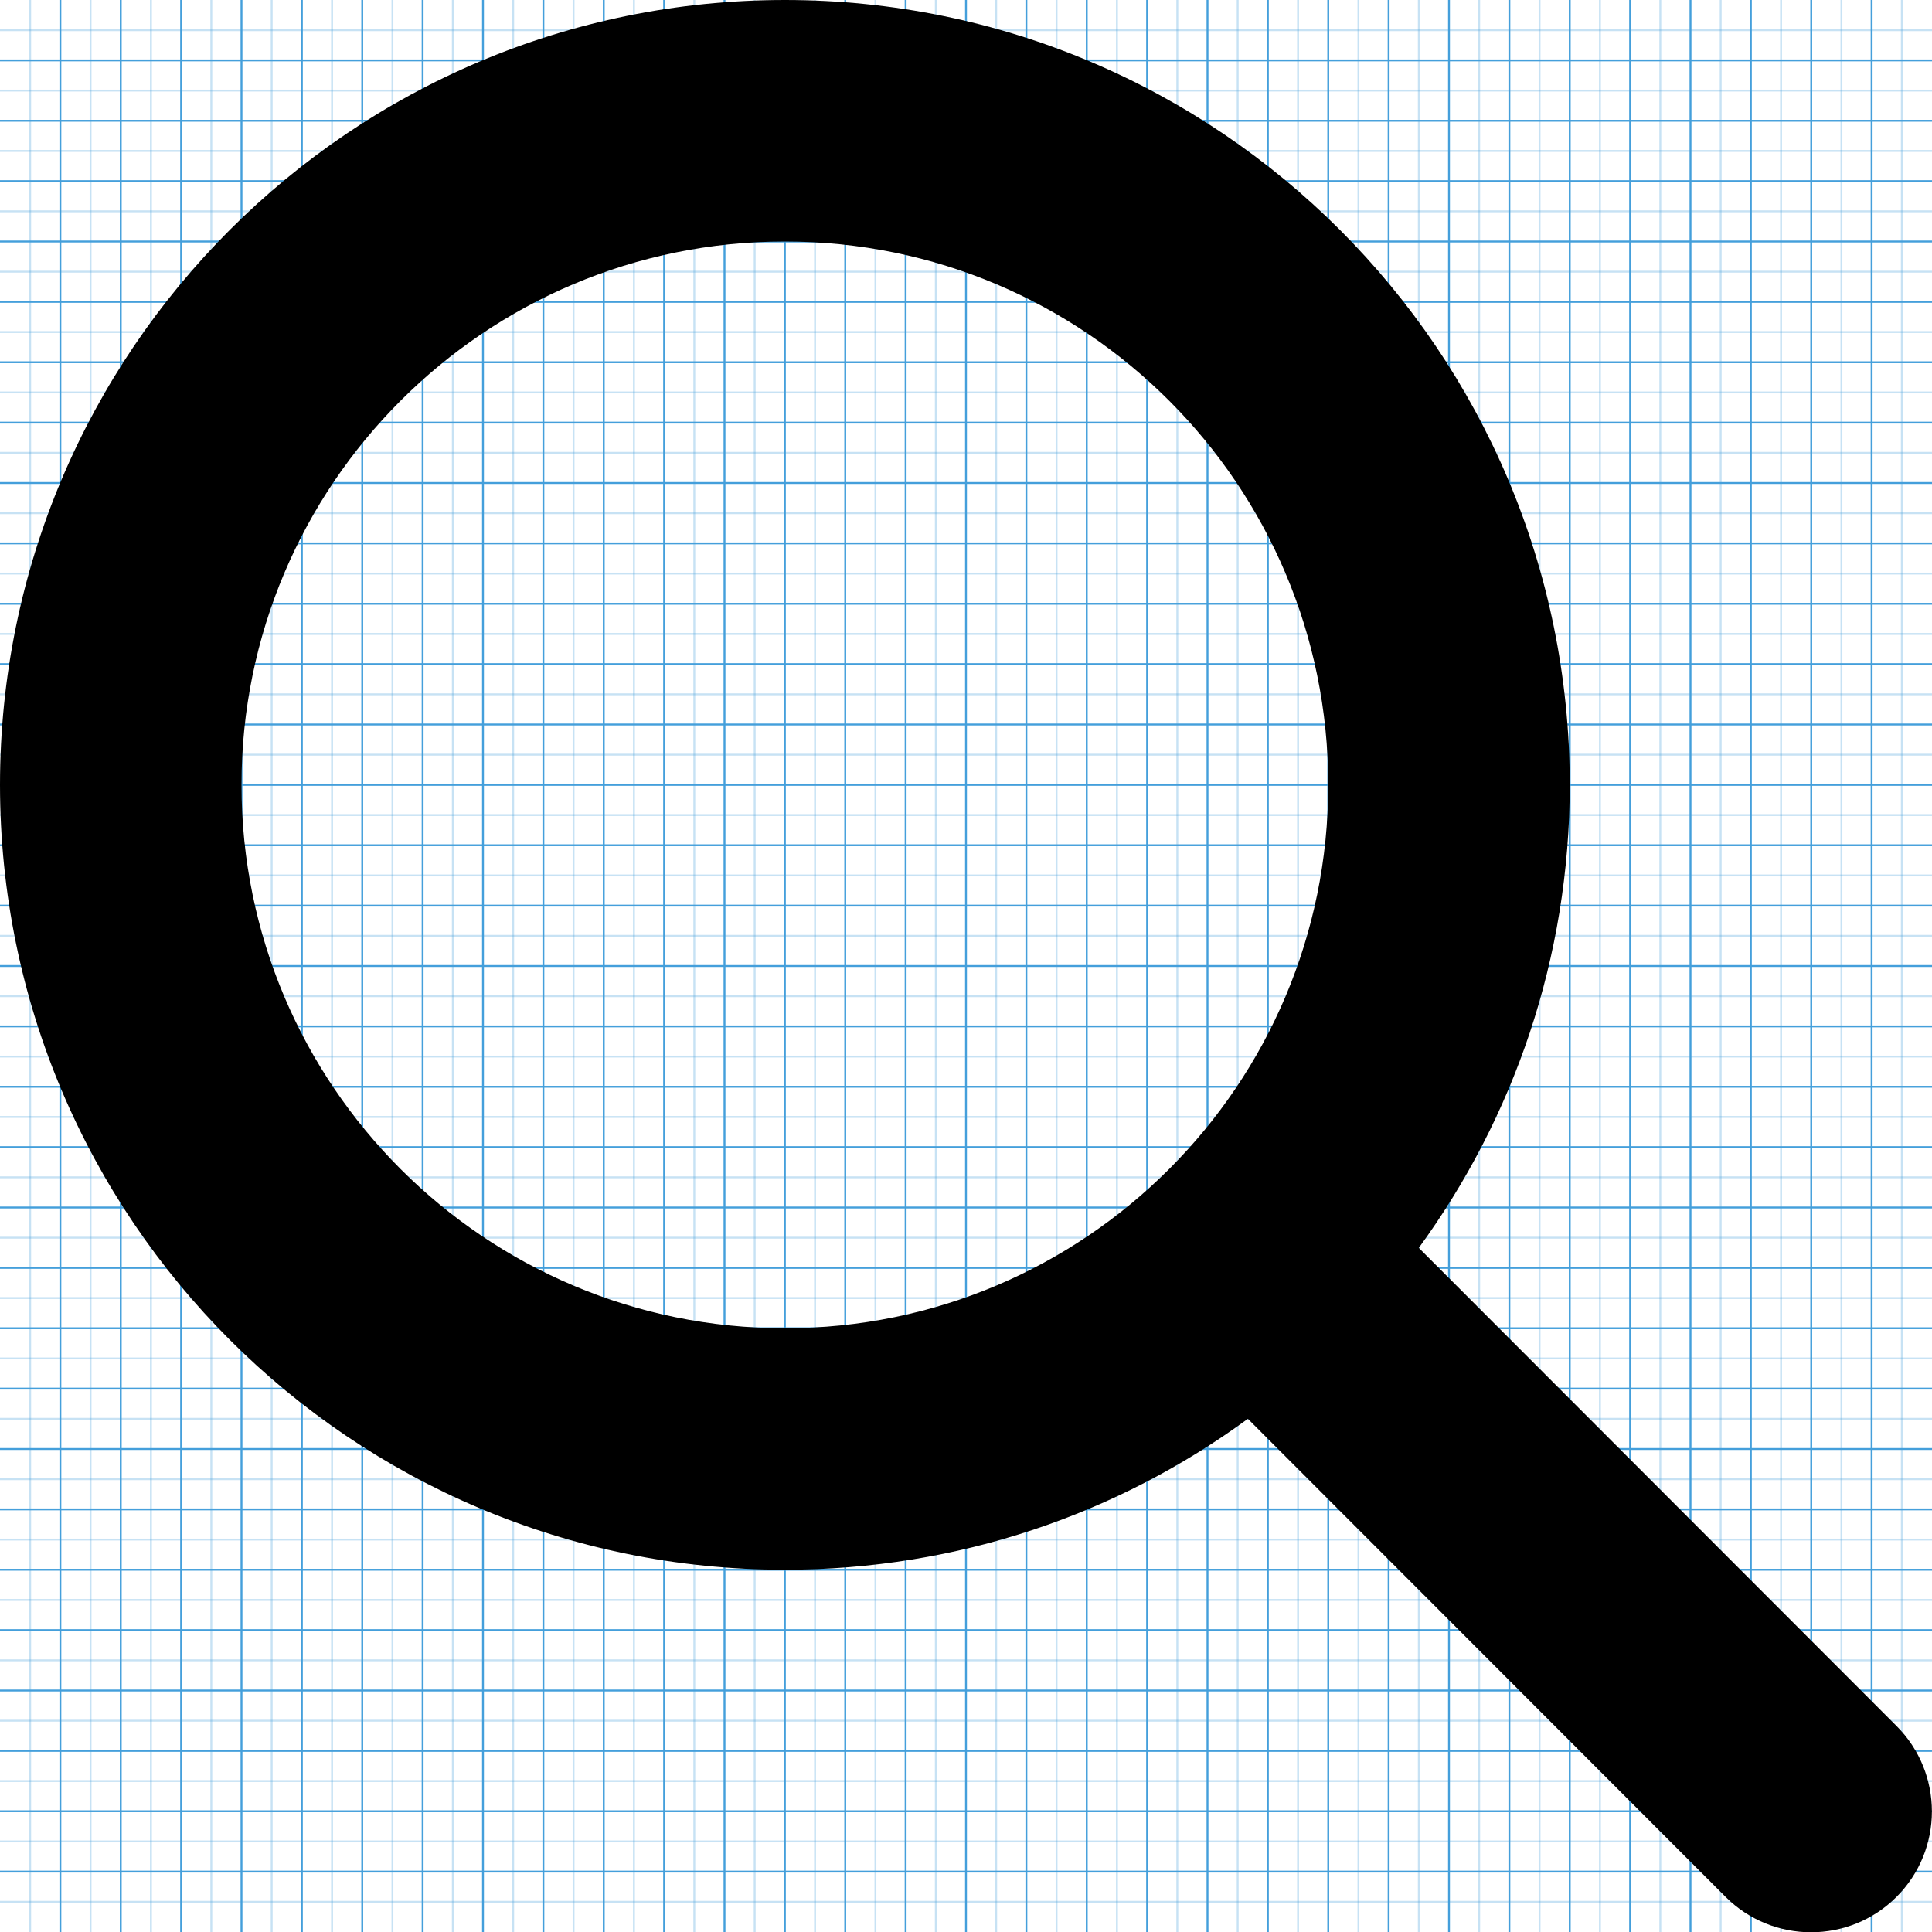
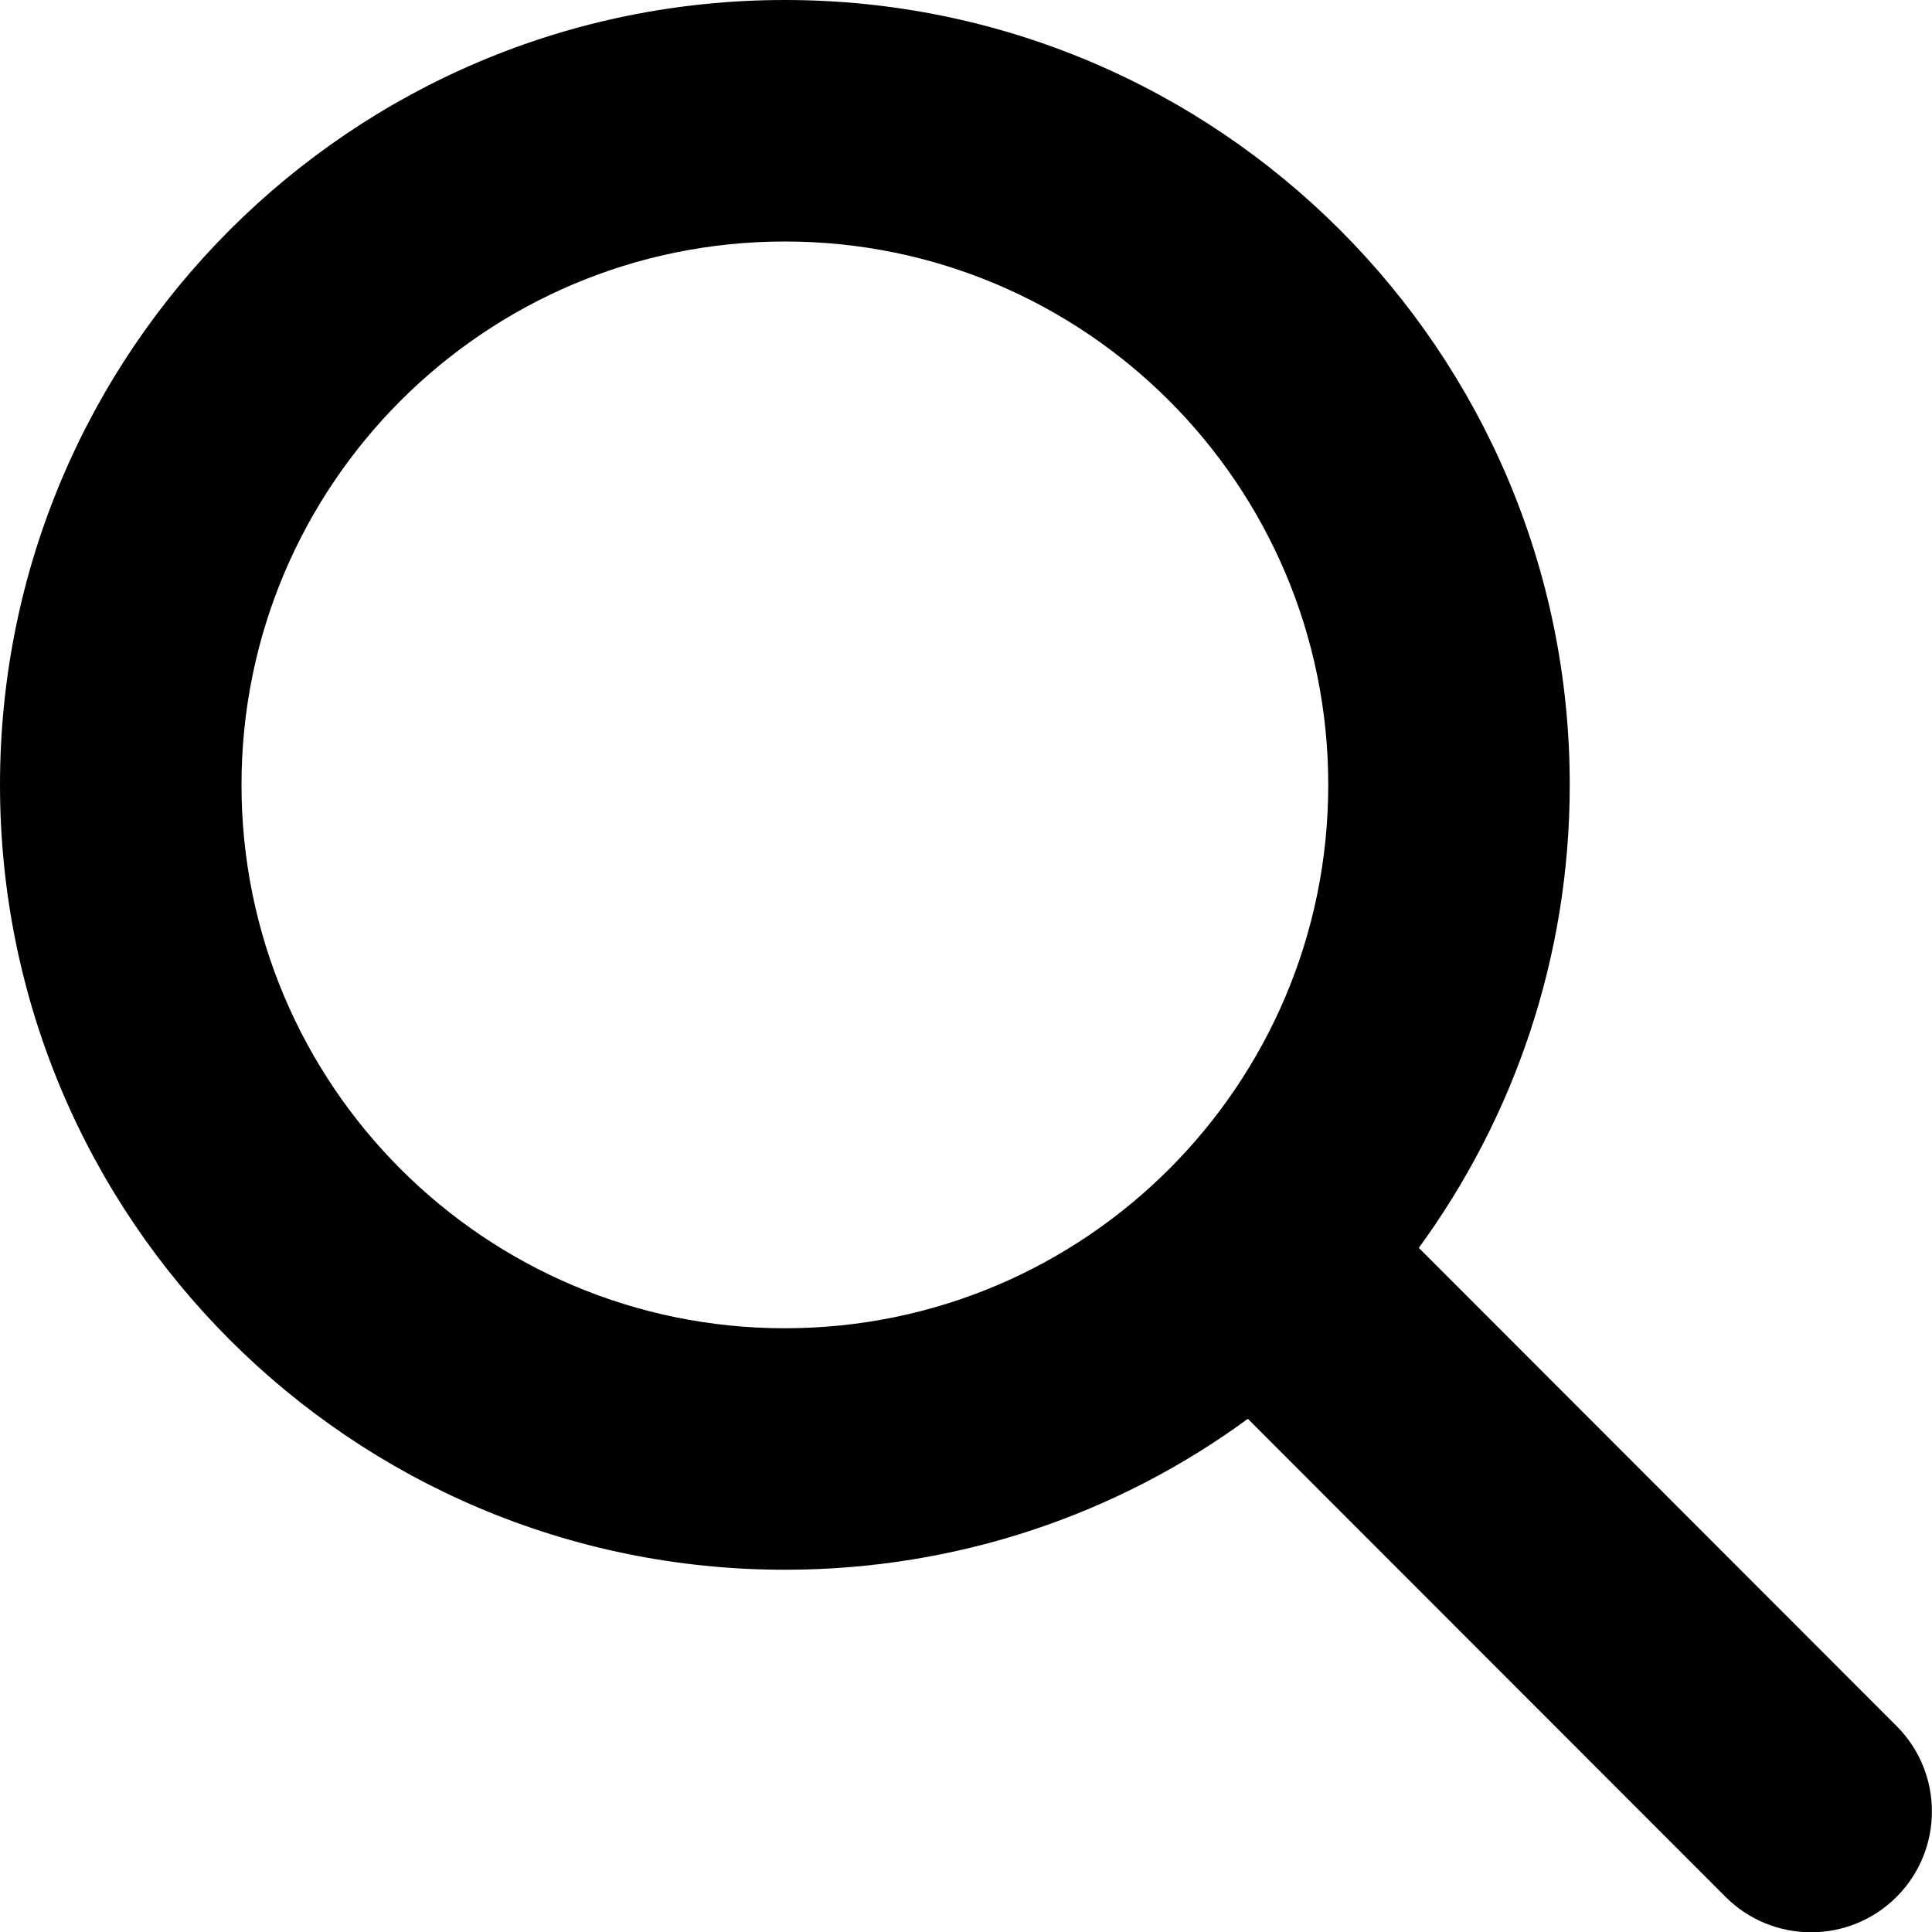
<svg xmlns="http://www.w3.org/2000/svg" version="1.1" width="1024" height="1024" viewBox="0 0 1024 1024">
-   <g id="icomoon-ignore">
-     <line stroke-width="1" x1="16" y1="0" x2="16" y2="1024" stroke="#449FDB" opacity="0.3" />
-     <line stroke-width="1" x1="32" y1="0" x2="32" y2="1024" stroke="#449FDB" opacity="1" />
-     <line stroke-width="1" x1="48" y1="0" x2="48" y2="1024" stroke="#449FDB" opacity="0.3" />
-     <line stroke-width="1" x1="64" y1="0" x2="64" y2="1024" stroke="#449FDB" opacity="1" />
-     <line stroke-width="1" x1="80" y1="0" x2="80" y2="1024" stroke="#449FDB" opacity="0.3" />
-     <line stroke-width="1" x1="96" y1="0" x2="96" y2="1024" stroke="#449FDB" opacity="1" />
-     <line stroke-width="1" x1="112" y1="0" x2="112" y2="1024" stroke="#449FDB" opacity="0.3" />
-     <line stroke-width="1" x1="128" y1="0" x2="128" y2="1024" stroke="#449FDB" opacity="1" />
-     <line stroke-width="1" x1="144" y1="0" x2="144" y2="1024" stroke="#449FDB" opacity="0.3" />
-     <line stroke-width="1" x1="160" y1="0" x2="160" y2="1024" stroke="#449FDB" opacity="1" />
-     <line stroke-width="1" x1="176" y1="0" x2="176" y2="1024" stroke="#449FDB" opacity="0.3" />
-     <line stroke-width="1" x1="192" y1="0" x2="192" y2="1024" stroke="#449FDB" opacity="1" />
-     <line stroke-width="1" x1="208" y1="0" x2="208" y2="1024" stroke="#449FDB" opacity="0.3" />
-     <line stroke-width="1" x1="224" y1="0" x2="224" y2="1024" stroke="#449FDB" opacity="1" />
-     <line stroke-width="1" x1="240" y1="0" x2="240" y2="1024" stroke="#449FDB" opacity="0.3" />
-     <line stroke-width="1" x1="256" y1="0" x2="256" y2="1024" stroke="#449FDB" opacity="1" />
-     <line stroke-width="1" x1="272" y1="0" x2="272" y2="1024" stroke="#449FDB" opacity="0.3" />
-     <line stroke-width="1" x1="288" y1="0" x2="288" y2="1024" stroke="#449FDB" opacity="1" />
-     <line stroke-width="1" x1="304" y1="0" x2="304" y2="1024" stroke="#449FDB" opacity="0.3" />
-     <line stroke-width="1" x1="320" y1="0" x2="320" y2="1024" stroke="#449FDB" opacity="1" />
-     <line stroke-width="1" x1="336" y1="0" x2="336" y2="1024" stroke="#449FDB" opacity="0.3" />
-     <line stroke-width="1" x1="352" y1="0" x2="352" y2="1024" stroke="#449FDB" opacity="1" />
-     <line stroke-width="1" x1="368" y1="0" x2="368" y2="1024" stroke="#449FDB" opacity="0.3" />
-     <line stroke-width="1" x1="384" y1="0" x2="384" y2="1024" stroke="#449FDB" opacity="1" />
-     <line stroke-width="1" x1="400" y1="0" x2="400" y2="1024" stroke="#449FDB" opacity="0.3" />
-     <line stroke-width="1" x1="416" y1="0" x2="416" y2="1024" stroke="#449FDB" opacity="1" />
-     <line stroke-width="1" x1="432" y1="0" x2="432" y2="1024" stroke="#449FDB" opacity="0.3" />
-     <line stroke-width="1" x1="448" y1="0" x2="448" y2="1024" stroke="#449FDB" opacity="1" />
-     <line stroke-width="1" x1="464" y1="0" x2="464" y2="1024" stroke="#449FDB" opacity="0.3" />
-     <line stroke-width="1" x1="480" y1="0" x2="480" y2="1024" stroke="#449FDB" opacity="1" />
-     <line stroke-width="1" x1="496" y1="0" x2="496" y2="1024" stroke="#449FDB" opacity="0.3" />
-     <line stroke-width="1" x1="512" y1="0" x2="512" y2="1024" stroke="#449FDB" opacity="1" />
-     <line stroke-width="1" x1="528" y1="0" x2="528" y2="1024" stroke="#449FDB" opacity="0.3" />
-     <line stroke-width="1" x1="544" y1="0" x2="544" y2="1024" stroke="#449FDB" opacity="1" />
-     <line stroke-width="1" x1="560" y1="0" x2="560" y2="1024" stroke="#449FDB" opacity="0.3" />
-     <line stroke-width="1" x1="576" y1="0" x2="576" y2="1024" stroke="#449FDB" opacity="1" />
-     <line stroke-width="1" x1="592" y1="0" x2="592" y2="1024" stroke="#449FDB" opacity="0.3" />
-     <line stroke-width="1" x1="608" y1="0" x2="608" y2="1024" stroke="#449FDB" opacity="1" />
-     <line stroke-width="1" x1="624" y1="0" x2="624" y2="1024" stroke="#449FDB" opacity="0.3" />
-     <line stroke-width="1" x1="640" y1="0" x2="640" y2="1024" stroke="#449FDB" opacity="1" />
-     <line stroke-width="1" x1="656" y1="0" x2="656" y2="1024" stroke="#449FDB" opacity="0.3" />
-     <line stroke-width="1" x1="672" y1="0" x2="672" y2="1024" stroke="#449FDB" opacity="1" />
-     <line stroke-width="1" x1="688" y1="0" x2="688" y2="1024" stroke="#449FDB" opacity="0.3" />
-     <line stroke-width="1" x1="704" y1="0" x2="704" y2="1024" stroke="#449FDB" opacity="1" />
-     <line stroke-width="1" x1="720" y1="0" x2="720" y2="1024" stroke="#449FDB" opacity="0.3" />
-     <line stroke-width="1" x1="736" y1="0" x2="736" y2="1024" stroke="#449FDB" opacity="1" />
-     <line stroke-width="1" x1="752" y1="0" x2="752" y2="1024" stroke="#449FDB" opacity="0.3" />
-     <line stroke-width="1" x1="768" y1="0" x2="768" y2="1024" stroke="#449FDB" opacity="1" />
-     <line stroke-width="1" x1="784" y1="0" x2="784" y2="1024" stroke="#449FDB" opacity="0.3" />
-     <line stroke-width="1" x1="800" y1="0" x2="800" y2="1024" stroke="#449FDB" opacity="1" />
-     <line stroke-width="1" x1="816" y1="0" x2="816" y2="1024" stroke="#449FDB" opacity="0.3" />
-     <line stroke-width="1" x1="832" y1="0" x2="832" y2="1024" stroke="#449FDB" opacity="1" />
-     <line stroke-width="1" x1="848" y1="0" x2="848" y2="1024" stroke="#449FDB" opacity="0.3" />
-     <line stroke-width="1" x1="864" y1="0" x2="864" y2="1024" stroke="#449FDB" opacity="1" />
-     <line stroke-width="1" x1="880" y1="0" x2="880" y2="1024" stroke="#449FDB" opacity="0.3" />
-     <line stroke-width="1" x1="896" y1="0" x2="896" y2="1024" stroke="#449FDB" opacity="1" />
-     <line stroke-width="1" x1="912" y1="0" x2="912" y2="1024" stroke="#449FDB" opacity="0.3" />
-     <line stroke-width="1" x1="928" y1="0" x2="928" y2="1024" stroke="#449FDB" opacity="1" />
-     <line stroke-width="1" x1="944" y1="0" x2="944" y2="1024" stroke="#449FDB" opacity="0.3" />
-     <line stroke-width="1" x1="960" y1="0" x2="960" y2="1024" stroke="#449FDB" opacity="1" />
-     <line stroke-width="1" x1="976" y1="0" x2="976" y2="1024" stroke="#449FDB" opacity="0.3" />
-     <line stroke-width="1" x1="992" y1="0" x2="992" y2="1024" stroke="#449FDB" opacity="1" />
-     <line stroke-width="1" x1="1008" y1="0" x2="1008" y2="1024" stroke="#449FDB" opacity="0.3" />
-     <line stroke-width="1" x1="0" y1="16" x2="1024" y2="16" stroke="#449FDB" opacity="0.3" />
-     <line stroke-width="1" x1="0" y1="32" x2="1024" y2="32" stroke="#449FDB" opacity="1" />
-     <line stroke-width="1" x1="0" y1="48" x2="1024" y2="48" stroke="#449FDB" opacity="0.3" />
-     <line stroke-width="1" x1="0" y1="64" x2="1024" y2="64" stroke="#449FDB" opacity="1" />
-     <line stroke-width="1" x1="0" y1="80" x2="1024" y2="80" stroke="#449FDB" opacity="0.3" />
-     <line stroke-width="1" x1="0" y1="96" x2="1024" y2="96" stroke="#449FDB" opacity="1" />
-     <line stroke-width="1" x1="0" y1="112" x2="1024" y2="112" stroke="#449FDB" opacity="0.3" />
-     <line stroke-width="1" x1="0" y1="128" x2="1024" y2="128" stroke="#449FDB" opacity="1" />
-     <line stroke-width="1" x1="0" y1="144" x2="1024" y2="144" stroke="#449FDB" opacity="0.3" />
-     <line stroke-width="1" x1="0" y1="160" x2="1024" y2="160" stroke="#449FDB" opacity="1" />
-     <line stroke-width="1" x1="0" y1="176" x2="1024" y2="176" stroke="#449FDB" opacity="0.3" />
-     <line stroke-width="1" x1="0" y1="192" x2="1024" y2="192" stroke="#449FDB" opacity="1" />
-     <line stroke-width="1" x1="0" y1="208" x2="1024" y2="208" stroke="#449FDB" opacity="0.3" />
-     <line stroke-width="1" x1="0" y1="224" x2="1024" y2="224" stroke="#449FDB" opacity="1" />
-     <line stroke-width="1" x1="0" y1="240" x2="1024" y2="240" stroke="#449FDB" opacity="0.3" />
-     <line stroke-width="1" x1="0" y1="256" x2="1024" y2="256" stroke="#449FDB" opacity="1" />
-     <line stroke-width="1" x1="0" y1="272" x2="1024" y2="272" stroke="#449FDB" opacity="0.3" />
-     <line stroke-width="1" x1="0" y1="288" x2="1024" y2="288" stroke="#449FDB" opacity="1" />
-     <line stroke-width="1" x1="0" y1="304" x2="1024" y2="304" stroke="#449FDB" opacity="0.3" />
-     <line stroke-width="1" x1="0" y1="320" x2="1024" y2="320" stroke="#449FDB" opacity="1" />
-     <line stroke-width="1" x1="0" y1="336" x2="1024" y2="336" stroke="#449FDB" opacity="0.3" />
-     <line stroke-width="1" x1="0" y1="352" x2="1024" y2="352" stroke="#449FDB" opacity="1" />
-     <line stroke-width="1" x1="0" y1="368" x2="1024" y2="368" stroke="#449FDB" opacity="0.3" />
-     <line stroke-width="1" x1="0" y1="384" x2="1024" y2="384" stroke="#449FDB" opacity="1" />
-     <line stroke-width="1" x1="0" y1="400" x2="1024" y2="400" stroke="#449FDB" opacity="0.3" />
-     <line stroke-width="1" x1="0" y1="416" x2="1024" y2="416" stroke="#449FDB" opacity="1" />
-     <line stroke-width="1" x1="0" y1="432" x2="1024" y2="432" stroke="#449FDB" opacity="0.3" />
-     <line stroke-width="1" x1="0" y1="448" x2="1024" y2="448" stroke="#449FDB" opacity="1" />
-     <line stroke-width="1" x1="0" y1="464" x2="1024" y2="464" stroke="#449FDB" opacity="0.3" />
-     <line stroke-width="1" x1="0" y1="480" x2="1024" y2="480" stroke="#449FDB" opacity="1" />
-     <line stroke-width="1" x1="0" y1="496" x2="1024" y2="496" stroke="#449FDB" opacity="0.3" />
-     <line stroke-width="1" x1="0" y1="512" x2="1024" y2="512" stroke="#449FDB" opacity="1" />
-     <line stroke-width="1" x1="0" y1="528" x2="1024" y2="528" stroke="#449FDB" opacity="0.3" />
-     <line stroke-width="1" x1="0" y1="544" x2="1024" y2="544" stroke="#449FDB" opacity="1" />
-     <line stroke-width="1" x1="0" y1="560" x2="1024" y2="560" stroke="#449FDB" opacity="0.3" />
-     <line stroke-width="1" x1="0" y1="576" x2="1024" y2="576" stroke="#449FDB" opacity="1" />
-     <line stroke-width="1" x1="0" y1="592" x2="1024" y2="592" stroke="#449FDB" opacity="0.3" />
-     <line stroke-width="1" x1="0" y1="608" x2="1024" y2="608" stroke="#449FDB" opacity="1" />
-     <line stroke-width="1" x1="0" y1="624" x2="1024" y2="624" stroke="#449FDB" opacity="0.3" />
-     <line stroke-width="1" x1="0" y1="640" x2="1024" y2="640" stroke="#449FDB" opacity="1" />
-     <line stroke-width="1" x1="0" y1="656" x2="1024" y2="656" stroke="#449FDB" opacity="0.3" />
-     <line stroke-width="1" x1="0" y1="672" x2="1024" y2="672" stroke="#449FDB" opacity="1" />
-     <line stroke-width="1" x1="0" y1="688" x2="1024" y2="688" stroke="#449FDB" opacity="0.3" />
-     <line stroke-width="1" x1="0" y1="704" x2="1024" y2="704" stroke="#449FDB" opacity="1" />
-     <line stroke-width="1" x1="0" y1="720" x2="1024" y2="720" stroke="#449FDB" opacity="0.3" />
-     <line stroke-width="1" x1="0" y1="736" x2="1024" y2="736" stroke="#449FDB" opacity="1" />
-     <line stroke-width="1" x1="0" y1="752" x2="1024" y2="752" stroke="#449FDB" opacity="0.3" />
-     <line stroke-width="1" x1="0" y1="768" x2="1024" y2="768" stroke="#449FDB" opacity="1" />
-     <line stroke-width="1" x1="0" y1="784" x2="1024" y2="784" stroke="#449FDB" opacity="0.3" />
-     <line stroke-width="1" x1="0" y1="800" x2="1024" y2="800" stroke="#449FDB" opacity="1" />
-     <line stroke-width="1" x1="0" y1="816" x2="1024" y2="816" stroke="#449FDB" opacity="0.3" />
-     <line stroke-width="1" x1="0" y1="832" x2="1024" y2="832" stroke="#449FDB" opacity="1" />
-     <line stroke-width="1" x1="0" y1="848" x2="1024" y2="848" stroke="#449FDB" opacity="0.3" />
-     <line stroke-width="1" x1="0" y1="864" x2="1024" y2="864" stroke="#449FDB" opacity="1" />
-     <line stroke-width="1" x1="0" y1="880" x2="1024" y2="880" stroke="#449FDB" opacity="0.3" />
-     <line stroke-width="1" x1="0" y1="896" x2="1024" y2="896" stroke="#449FDB" opacity="1" />
-     <line stroke-width="1" x1="0" y1="912" x2="1024" y2="912" stroke="#449FDB" opacity="0.3" />
-     <line stroke-width="1" x1="0" y1="928" x2="1024" y2="928" stroke="#449FDB" opacity="1" />
-     <line stroke-width="1" x1="0" y1="944" x2="1024" y2="944" stroke="#449FDB" opacity="0.3" />
-     <line stroke-width="1" x1="0" y1="960" x2="1024" y2="960" stroke="#449FDB" opacity="1" />
-     <line stroke-width="1" x1="0" y1="976" x2="1024" y2="976" stroke="#449FDB" opacity="0.3" />
-     <line stroke-width="1" x1="0" y1="992" x2="1024" y2="992" stroke="#449FDB" opacity="1" />
-     <line stroke-width="1" x1="0" y1="1008" x2="1024" y2="1008" stroke="#449FDB" opacity="0.3" />
-   </g>
  <path fill="#000" d="M832 416c0 91.8-29.8 176.6-80 245.4l253.2 253.4c25 25 25 65.6 0 90.6s-65.6 25-90.6 0l-253.2-253.4c-68.8 50.4-153.6 80-245.4 80-229.8 0-416-186.2-416-416s186.2-416 416-416 416 186.2 416 416zM416 704c159.058 0 288-128.942 288-288s-128.942-288-288-288v0c-159.058 0-288 128.942-288 288s128.942 288 288 288v0z" />
</svg>
